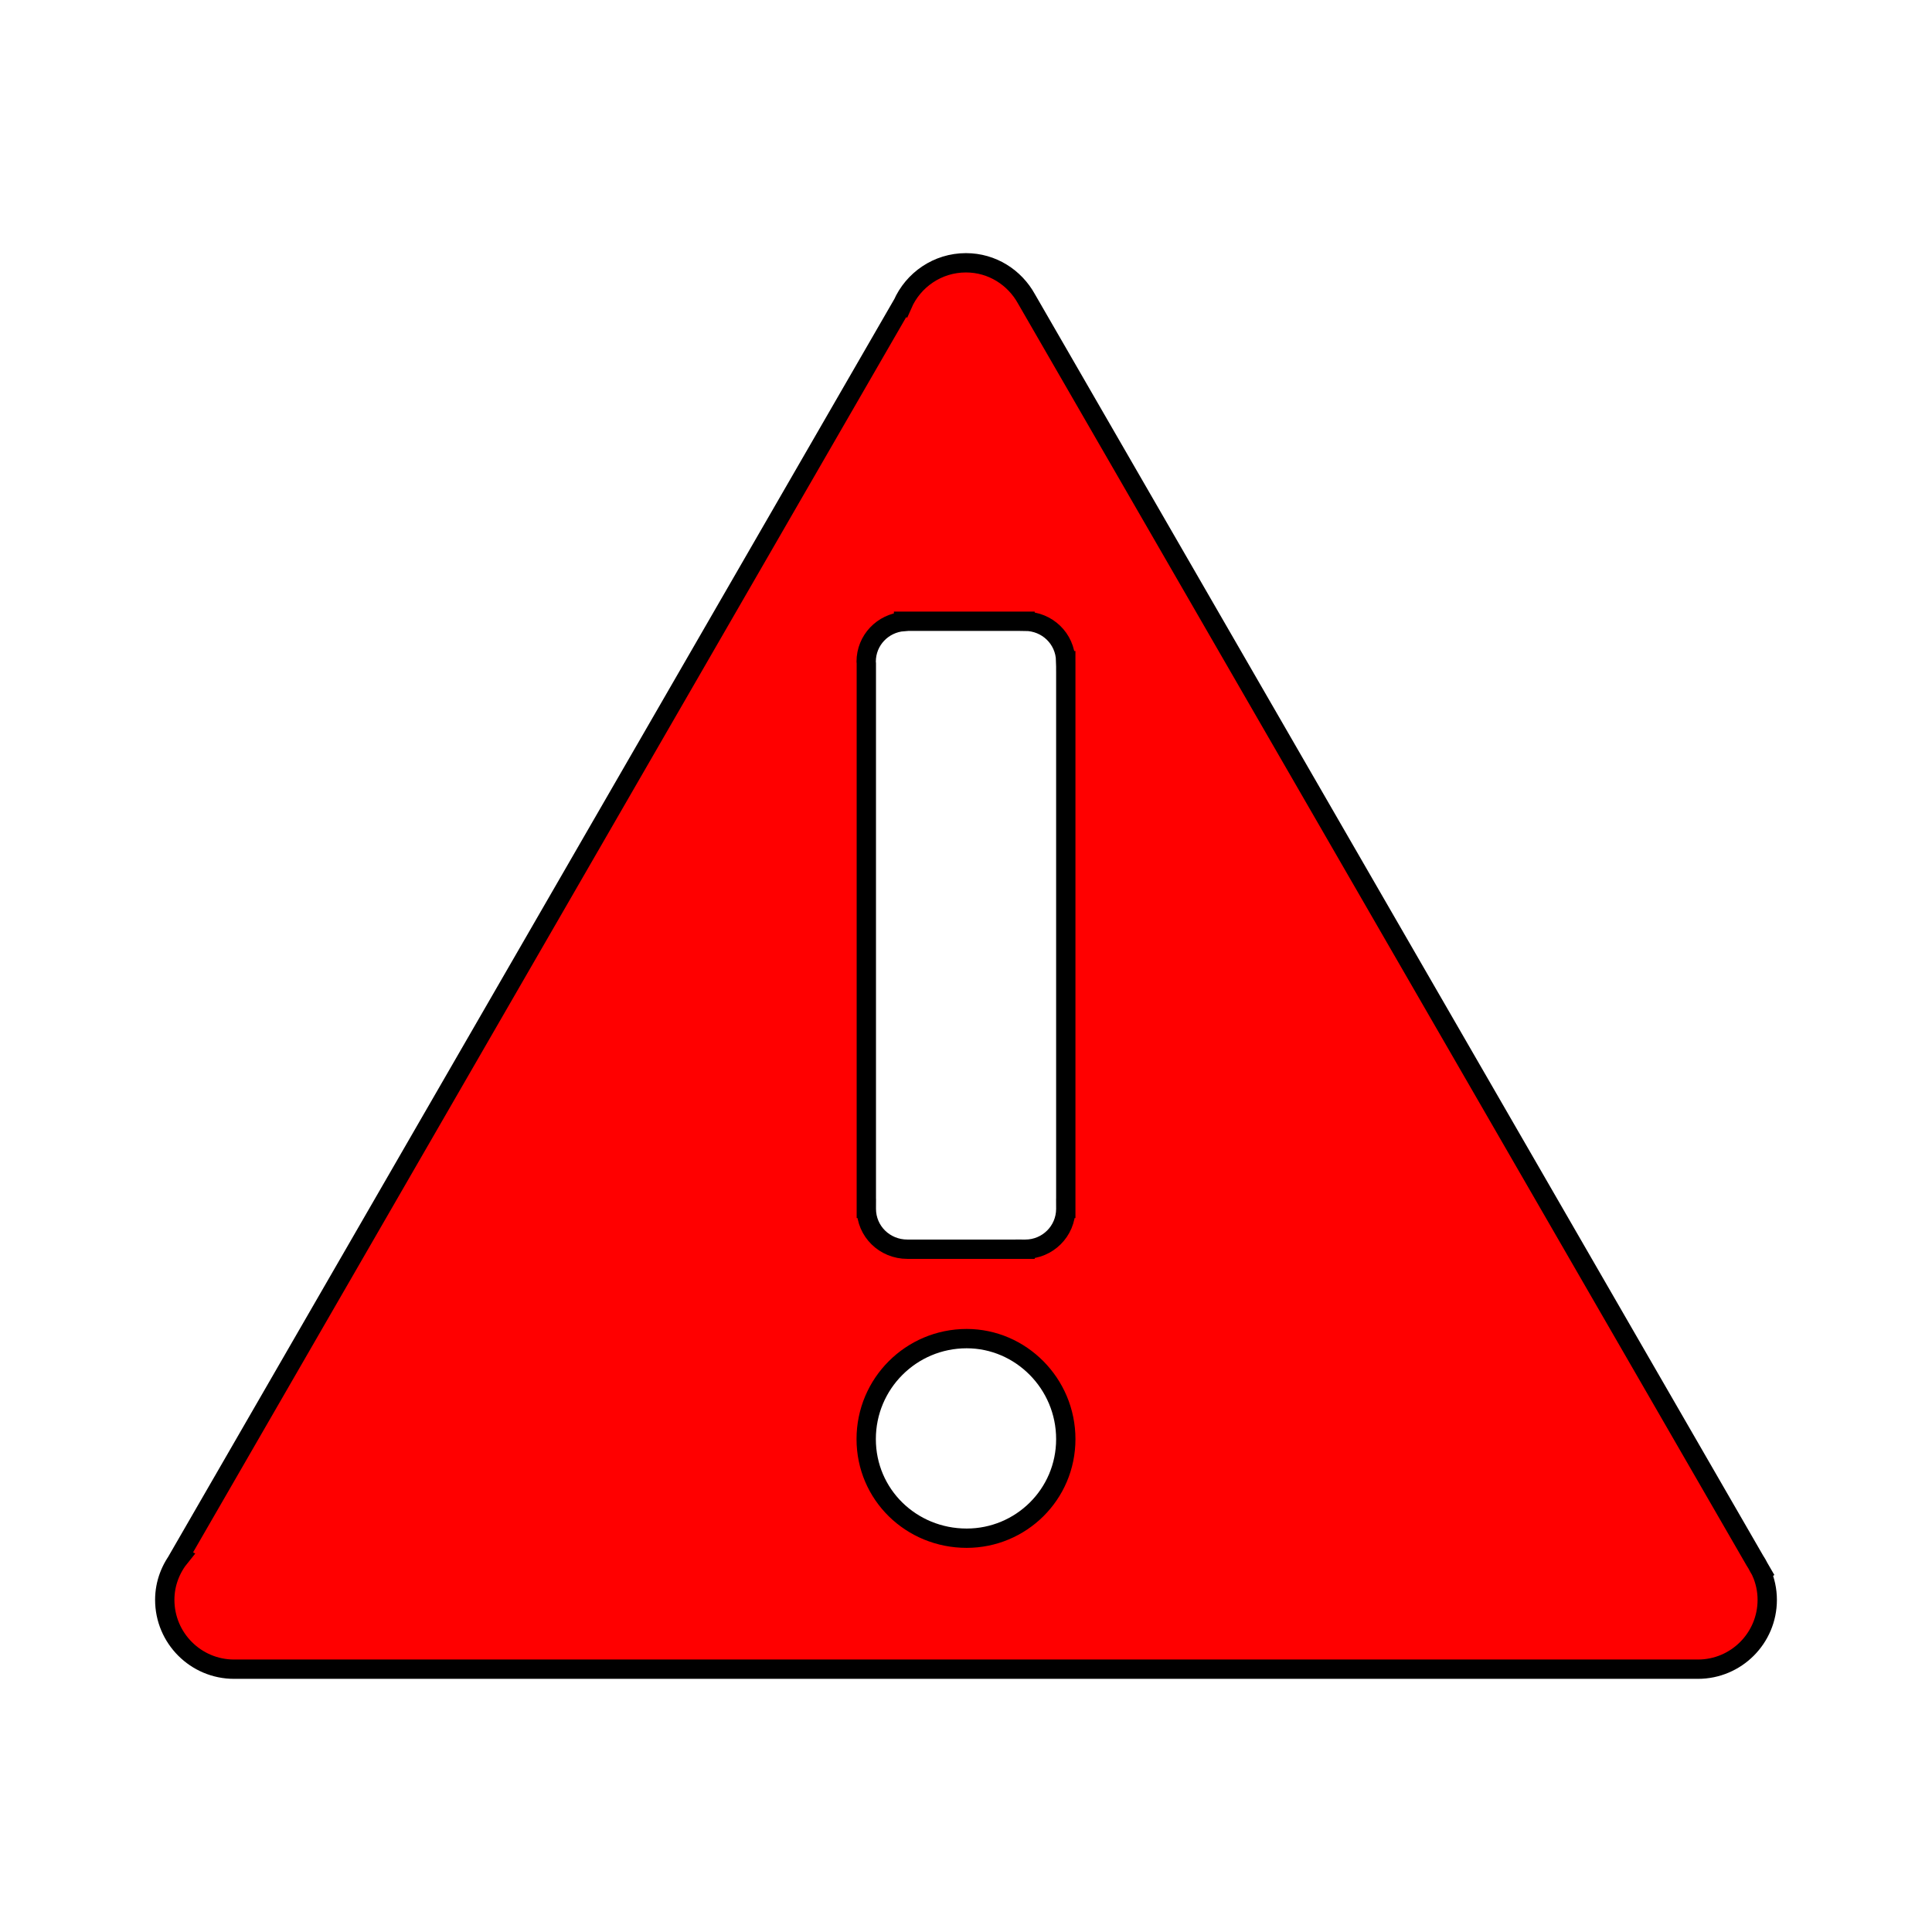
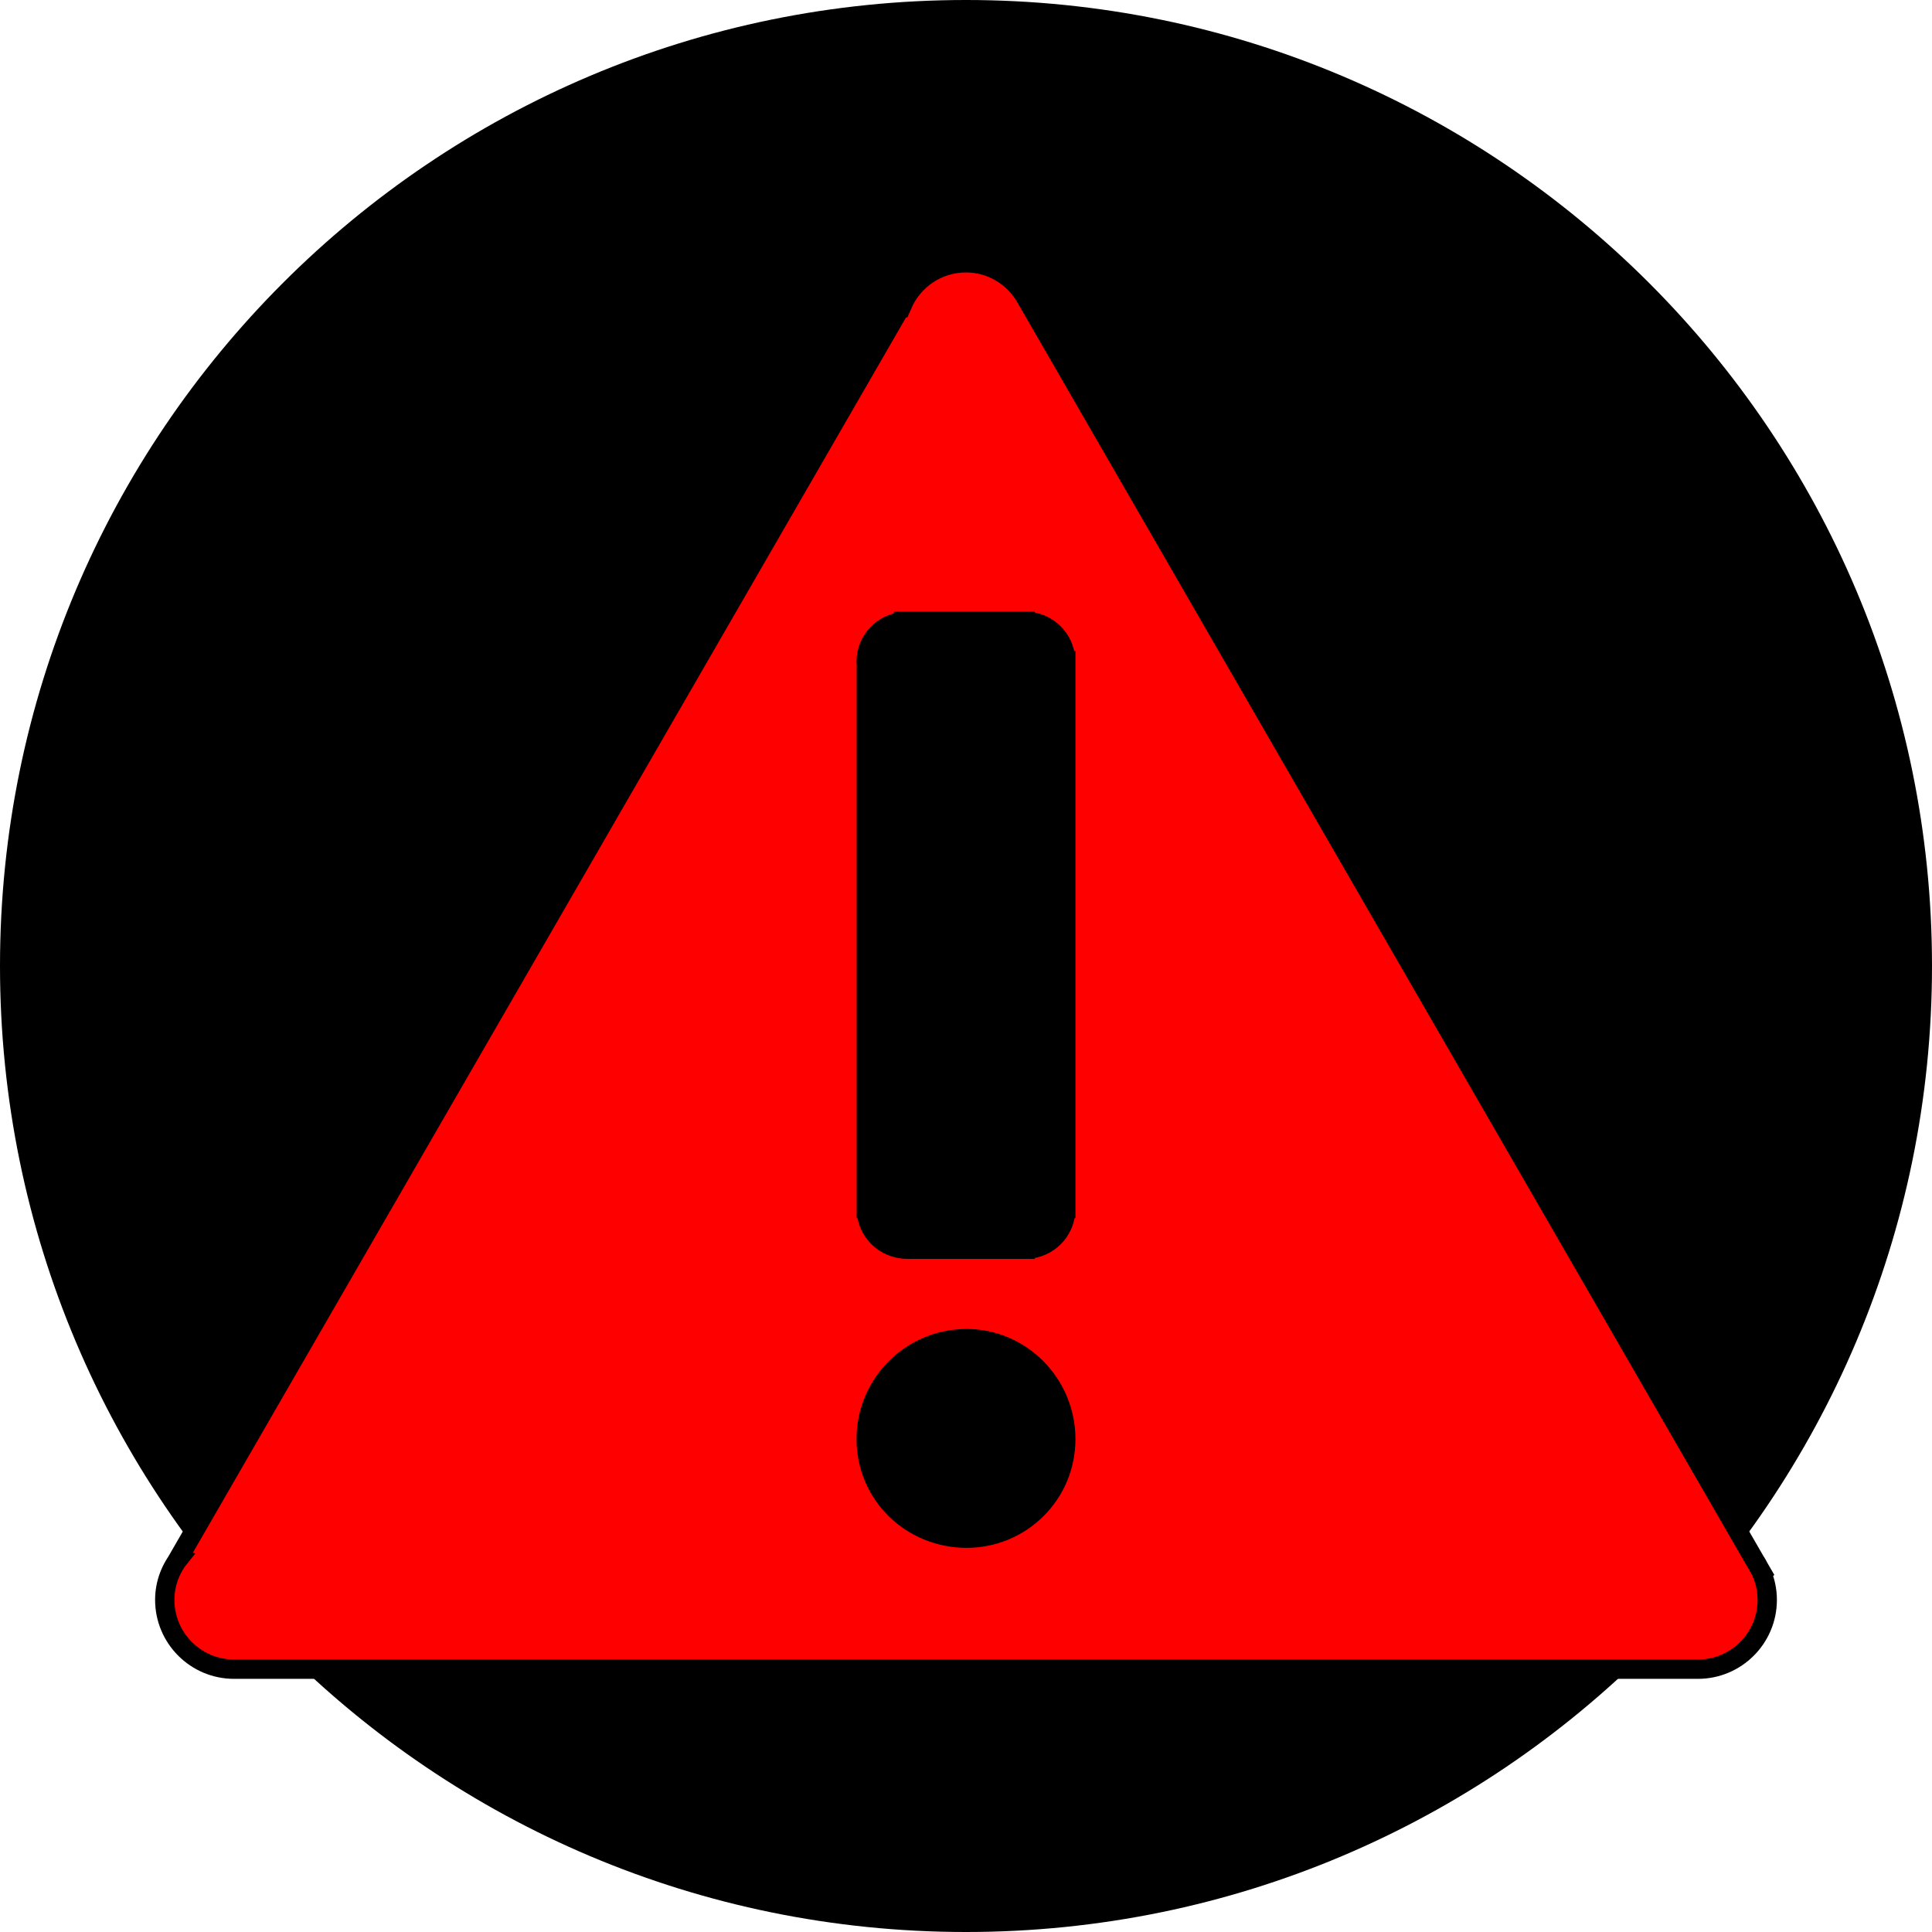
<svg xmlns="http://www.w3.org/2000/svg" fill-opacity="1" stroke-width="1" stroke="#000000" fill="#ff0000" version="1.1" id="Layer_1" viewBox="0 0 100 100" enable-background="new 0 0 100 100" xml:space="preserve">
  <g>
+     <circle cx="50" cy="50" r="50" fill="black" stroke="none" />
    <path d="M91.17,81.374l0.006-0.004l-0.139-0.24c-0.068-0.128-0.134-0.257-0.216-0.375l-37.69-65.283   c-0.611-1.109-1.776-1.87-3.133-1.87c-1.47,0-2.731,0.887-3.285,2.153l-0.004-0.002L9.312,80.529l0.036,0.021   c-0.505,0.618-0.82,1.397-0.82,2.257c0,1.982,1.607,3.59,3.588,3.59h0h75.767v0c1.982,0,3.589-1.607,3.589-3.589   C91.472,82.297,91.362,81.814,91.17,81.374z M50.035,79.617c-2.874,0-5.201-2.257-5.201-5.13c0-2.874,2.326-5.2,5.201-5.2   c2.803,0,5.13,2.325,5.13,5.2C55.166,77.36,52.838,79.617,50.035,79.617z M55.165,34.25v28.299h-0.002   c0,0.005,0.002,0.01,0.002,0.016c0,1.173-0.95,2.094-2.094,2.094c-0.005,0-0.009-0.001-0.014-0.001v0.001h-6.093   c-1.174,0-2.123-0.921-2.123-2.094c0-0.005,0.002-0.01,0.002-0.016h-0.002V34.326c-0.001-0.026-0.008-0.051-0.008-0.077   c0-1.117,0.865-1.996,1.935-2.078v-0.016h6.288v0.001c1.149,0.007,2.074,0.897,2.103,2.039h0.005v0.053V34.25   C55.166,34.25,55.165,34.25,55.165,34.25z" />
  </g>
</svg>
